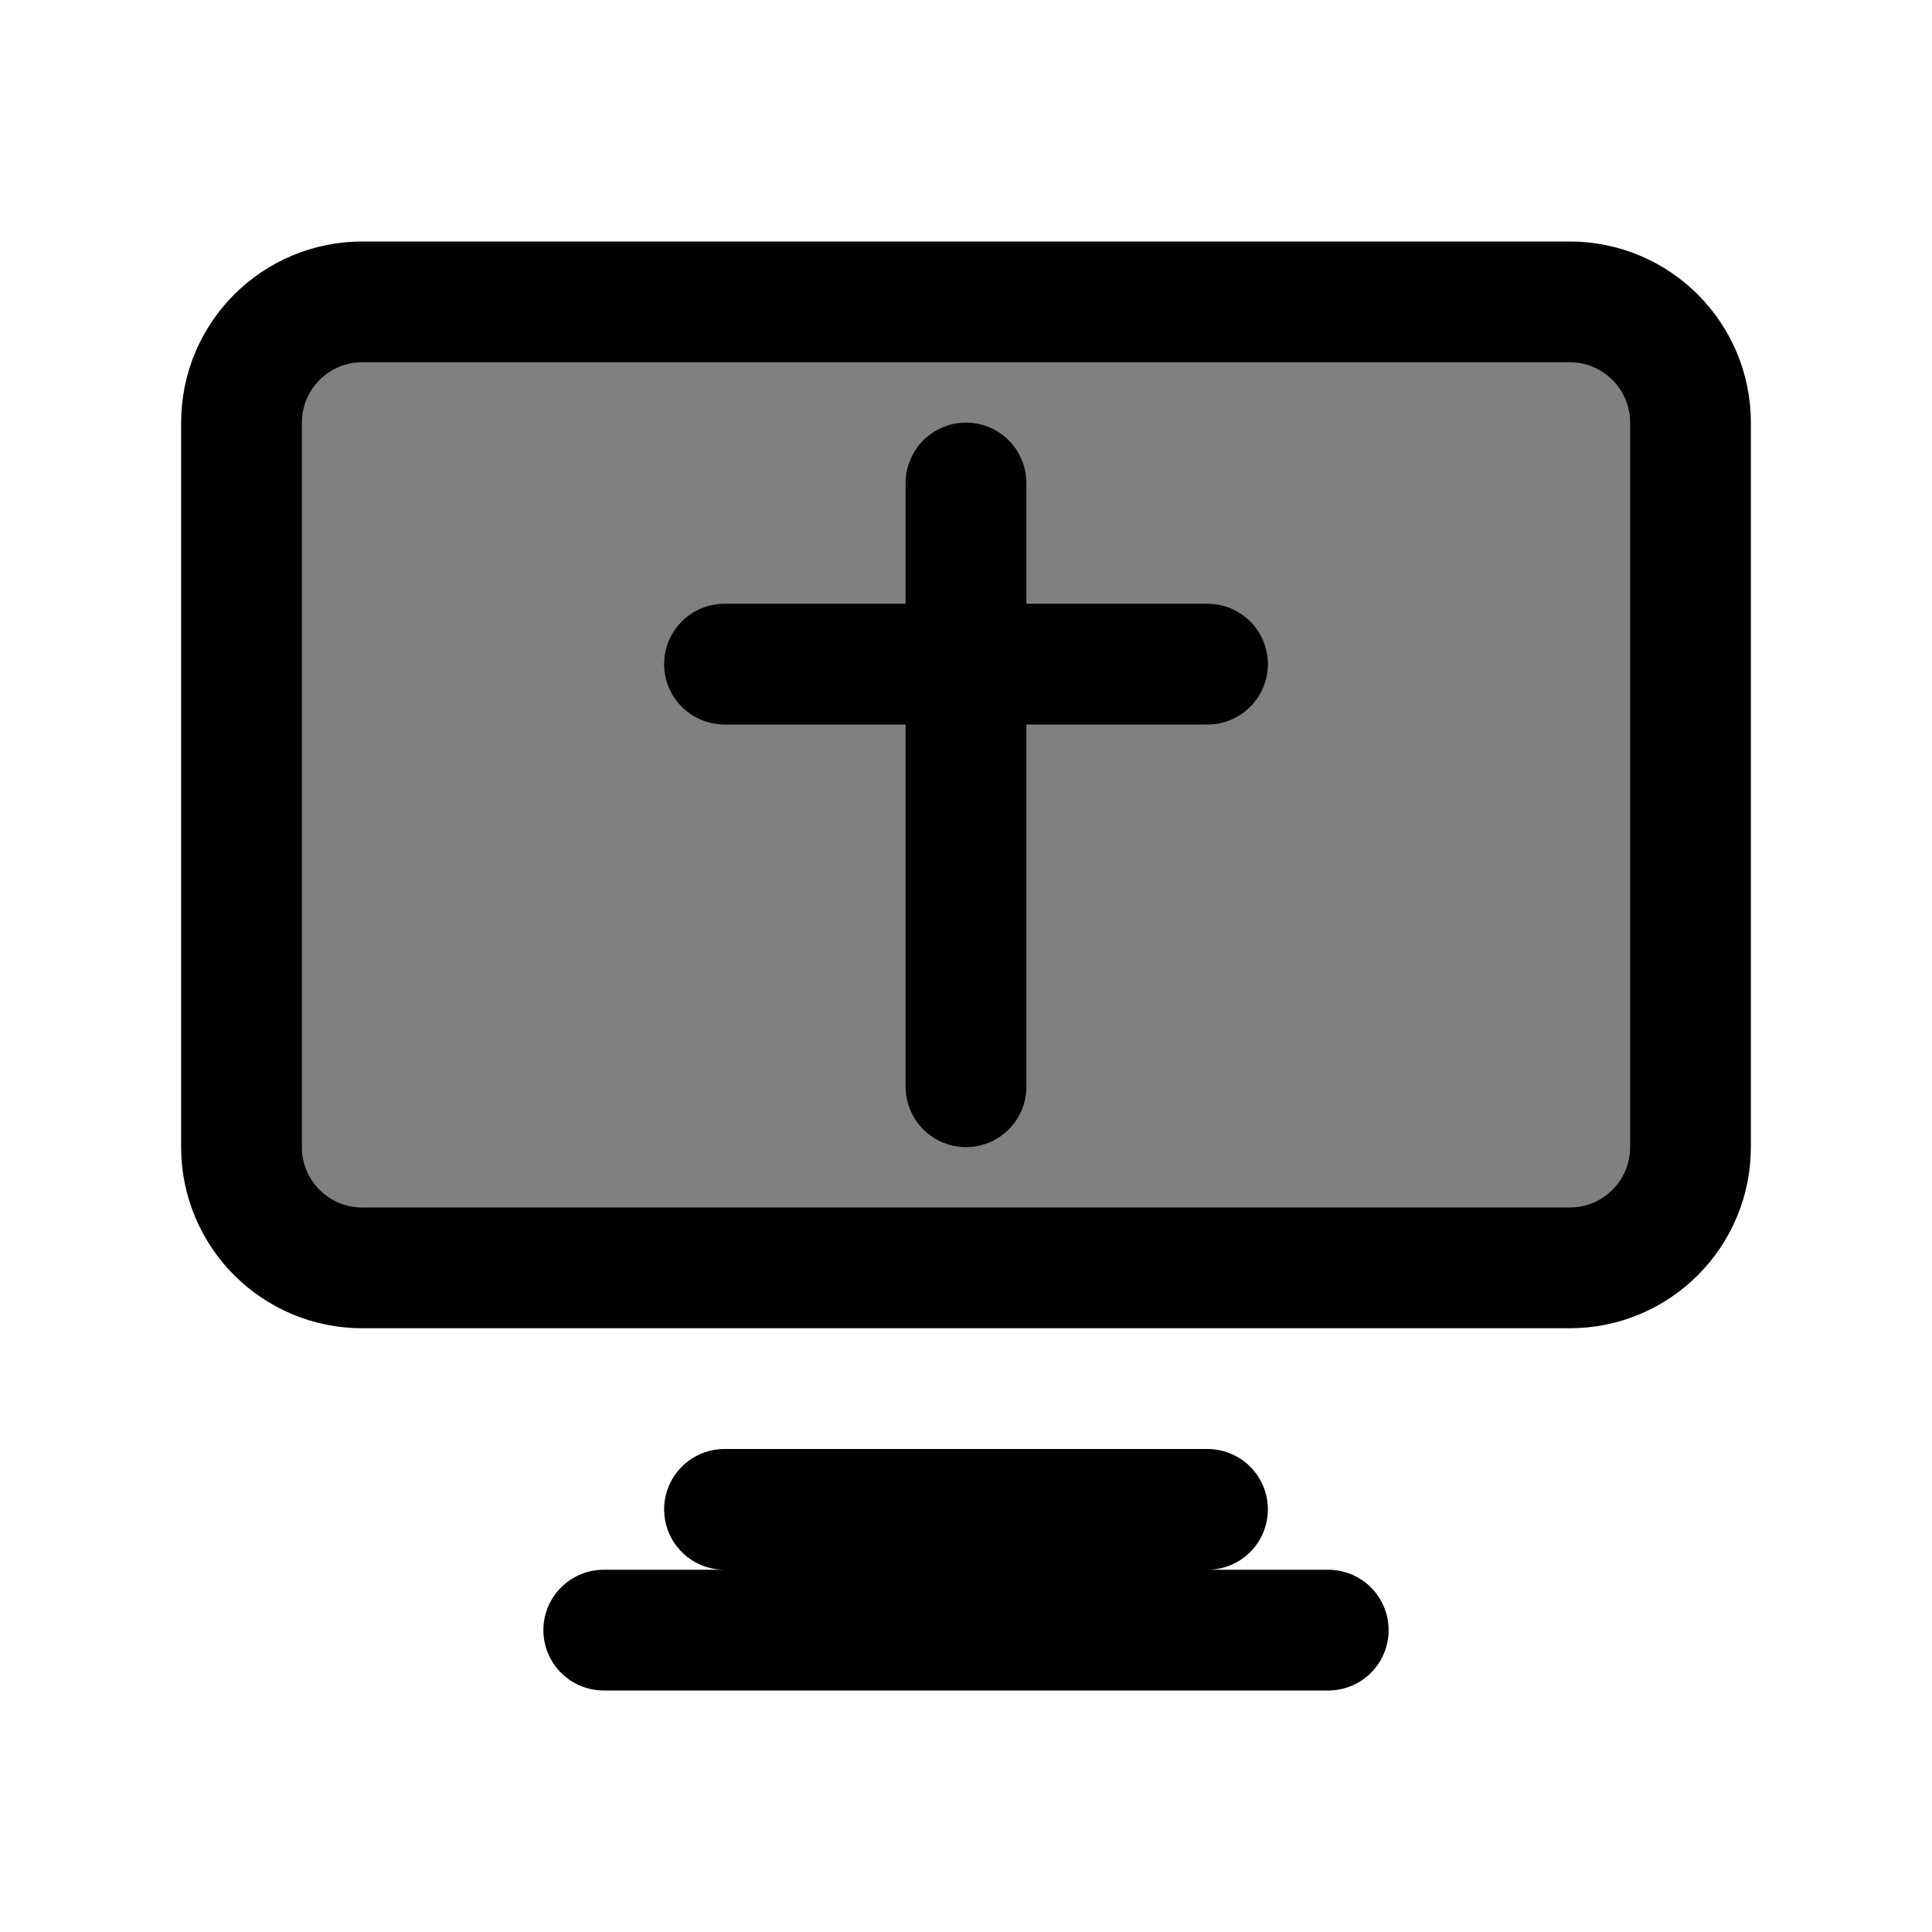
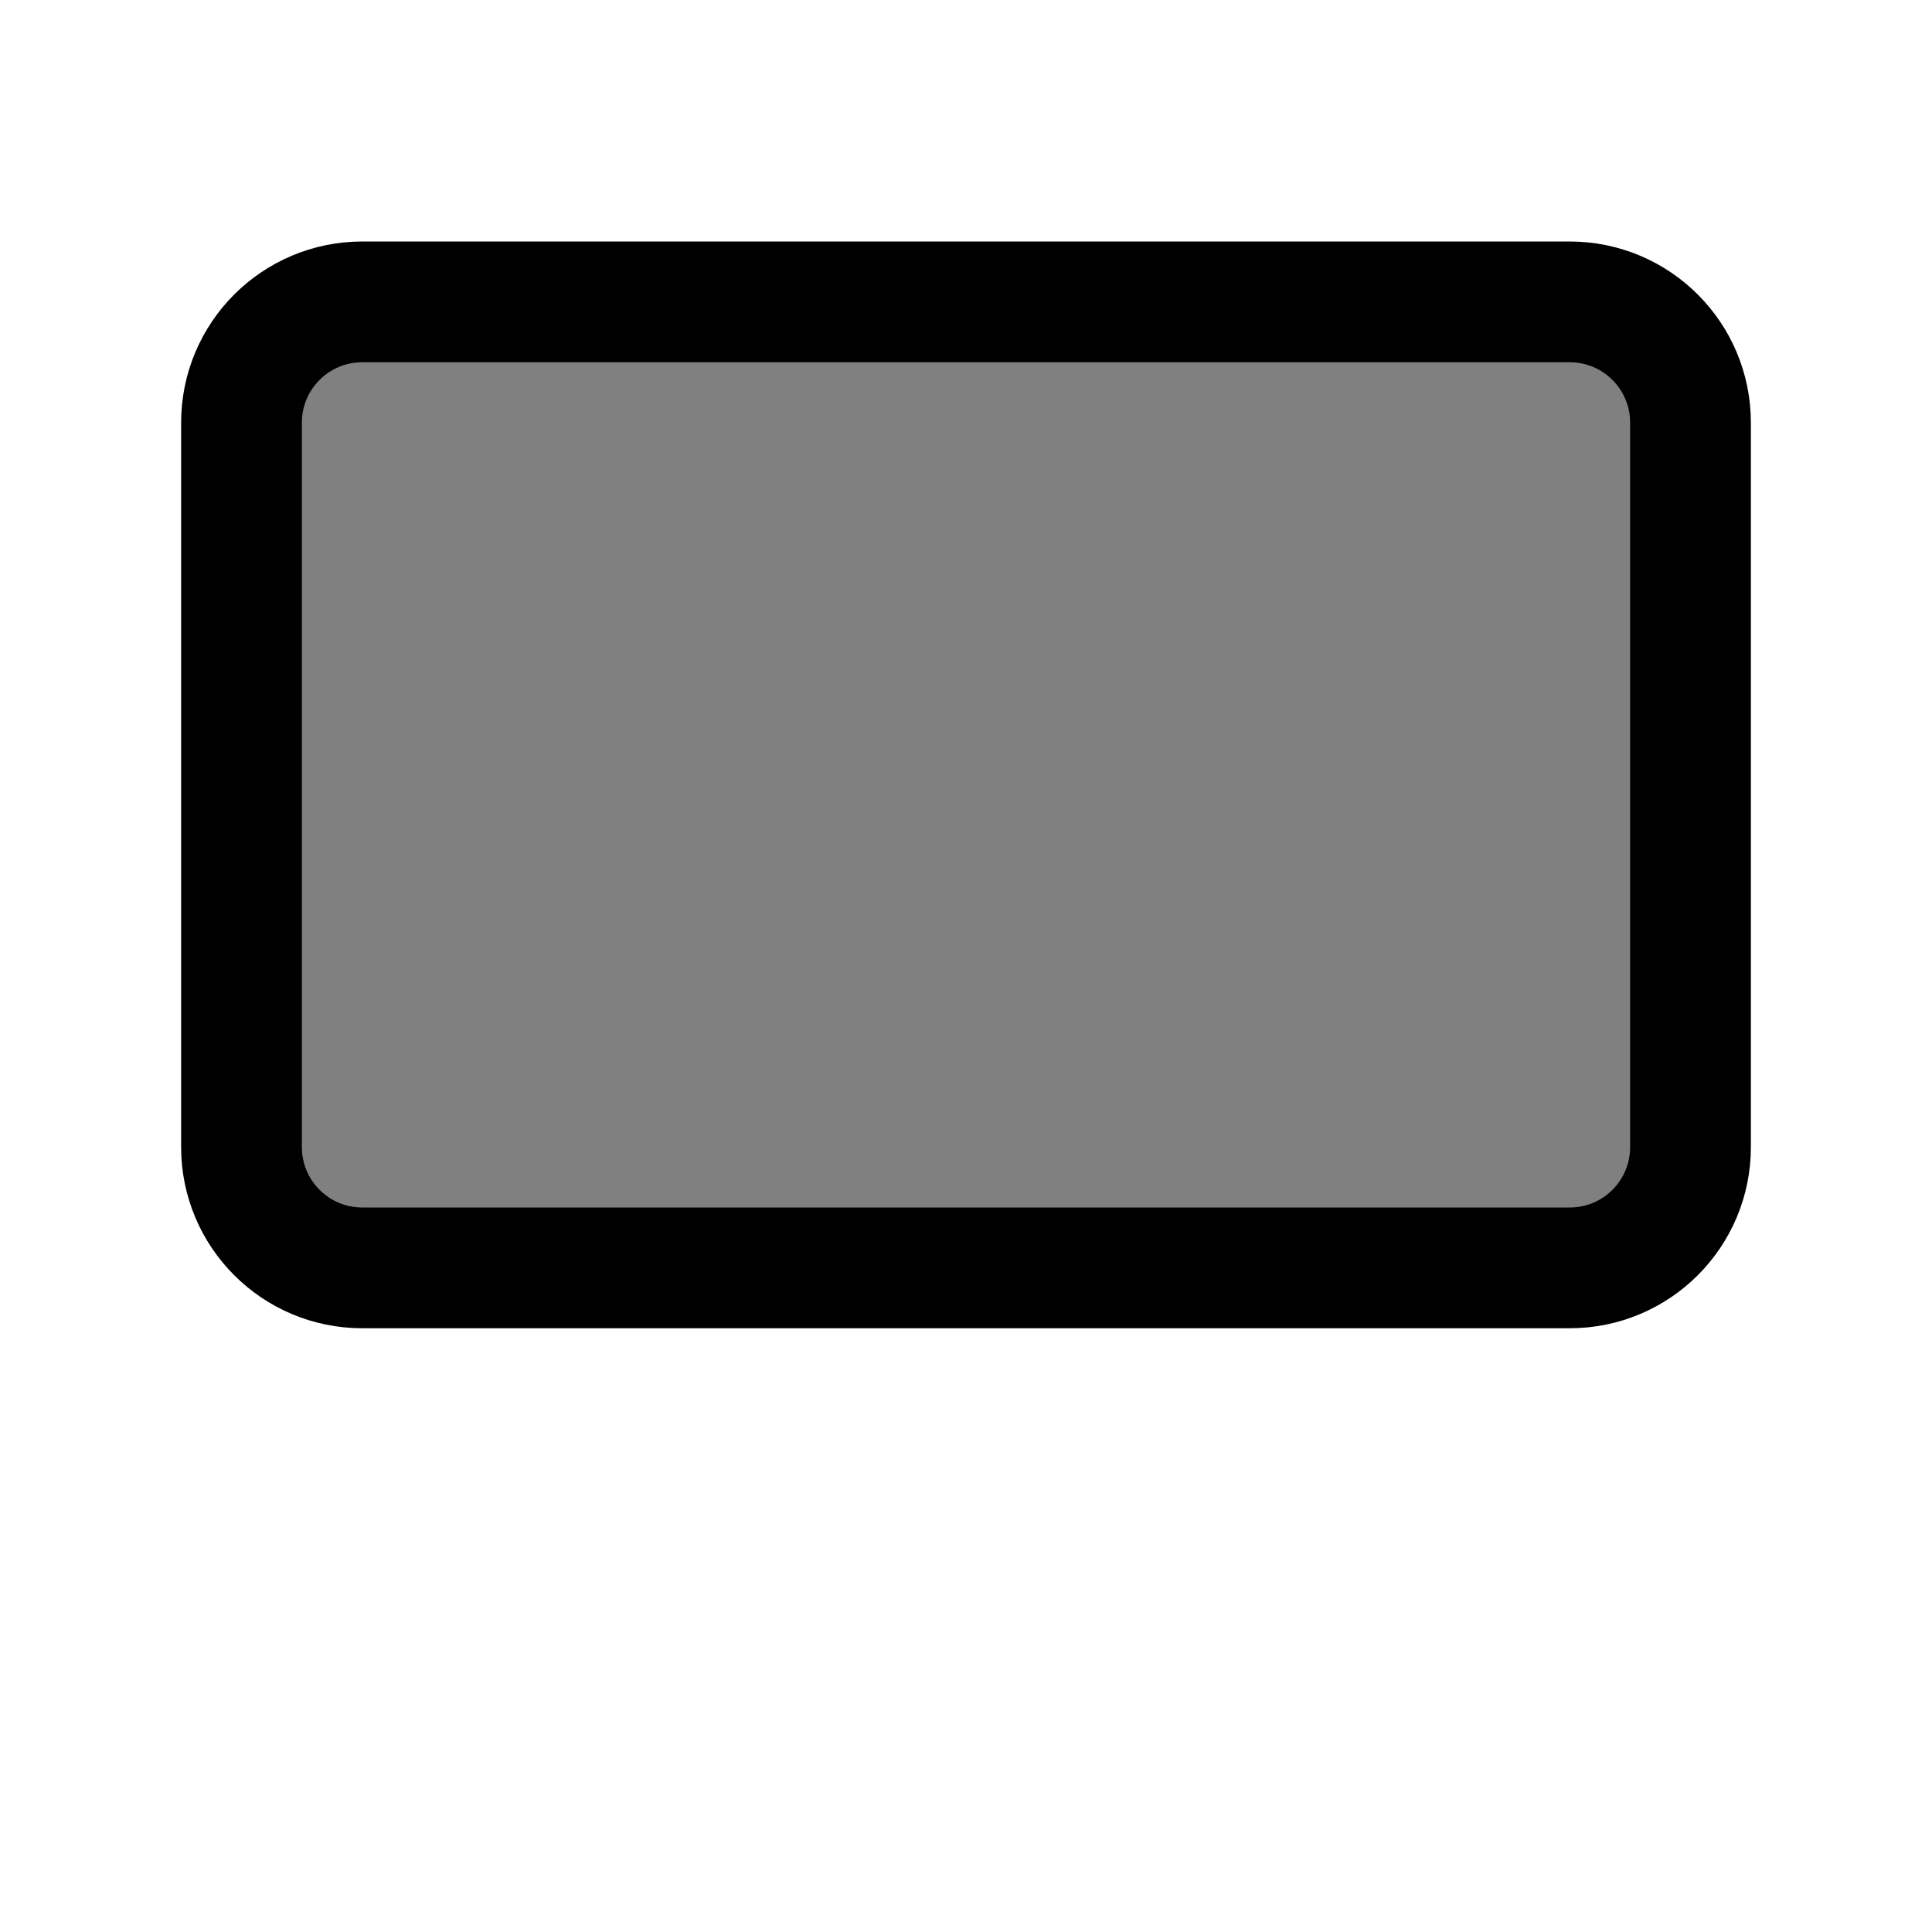
- <svg xmlns="http://www.w3.org/2000/svg" width="64" height="64" viewBox="0 0 64 64" fill="grey" stroke="currentColor" stroke-width="4" stroke-linecap="round" stroke-linejoin="round" role="img" aria-label="Computer with cross">
+ <svg xmlns="http://www.w3.org/2000/svg" width="64" height="64" viewBox="0 0 64 64" fill="grey" stroke="currentColor" stroke-width="4" stroke-linecap="round" stroke-linejoin="round" role="img" aria-label="Computer">
  <rect x="8" y="10" width="48" height="32" rx="4" />
-   <path d="M32 16v20M24 22h16" />
-   <path d="M24 50h16M20 54h24" />
</svg>
